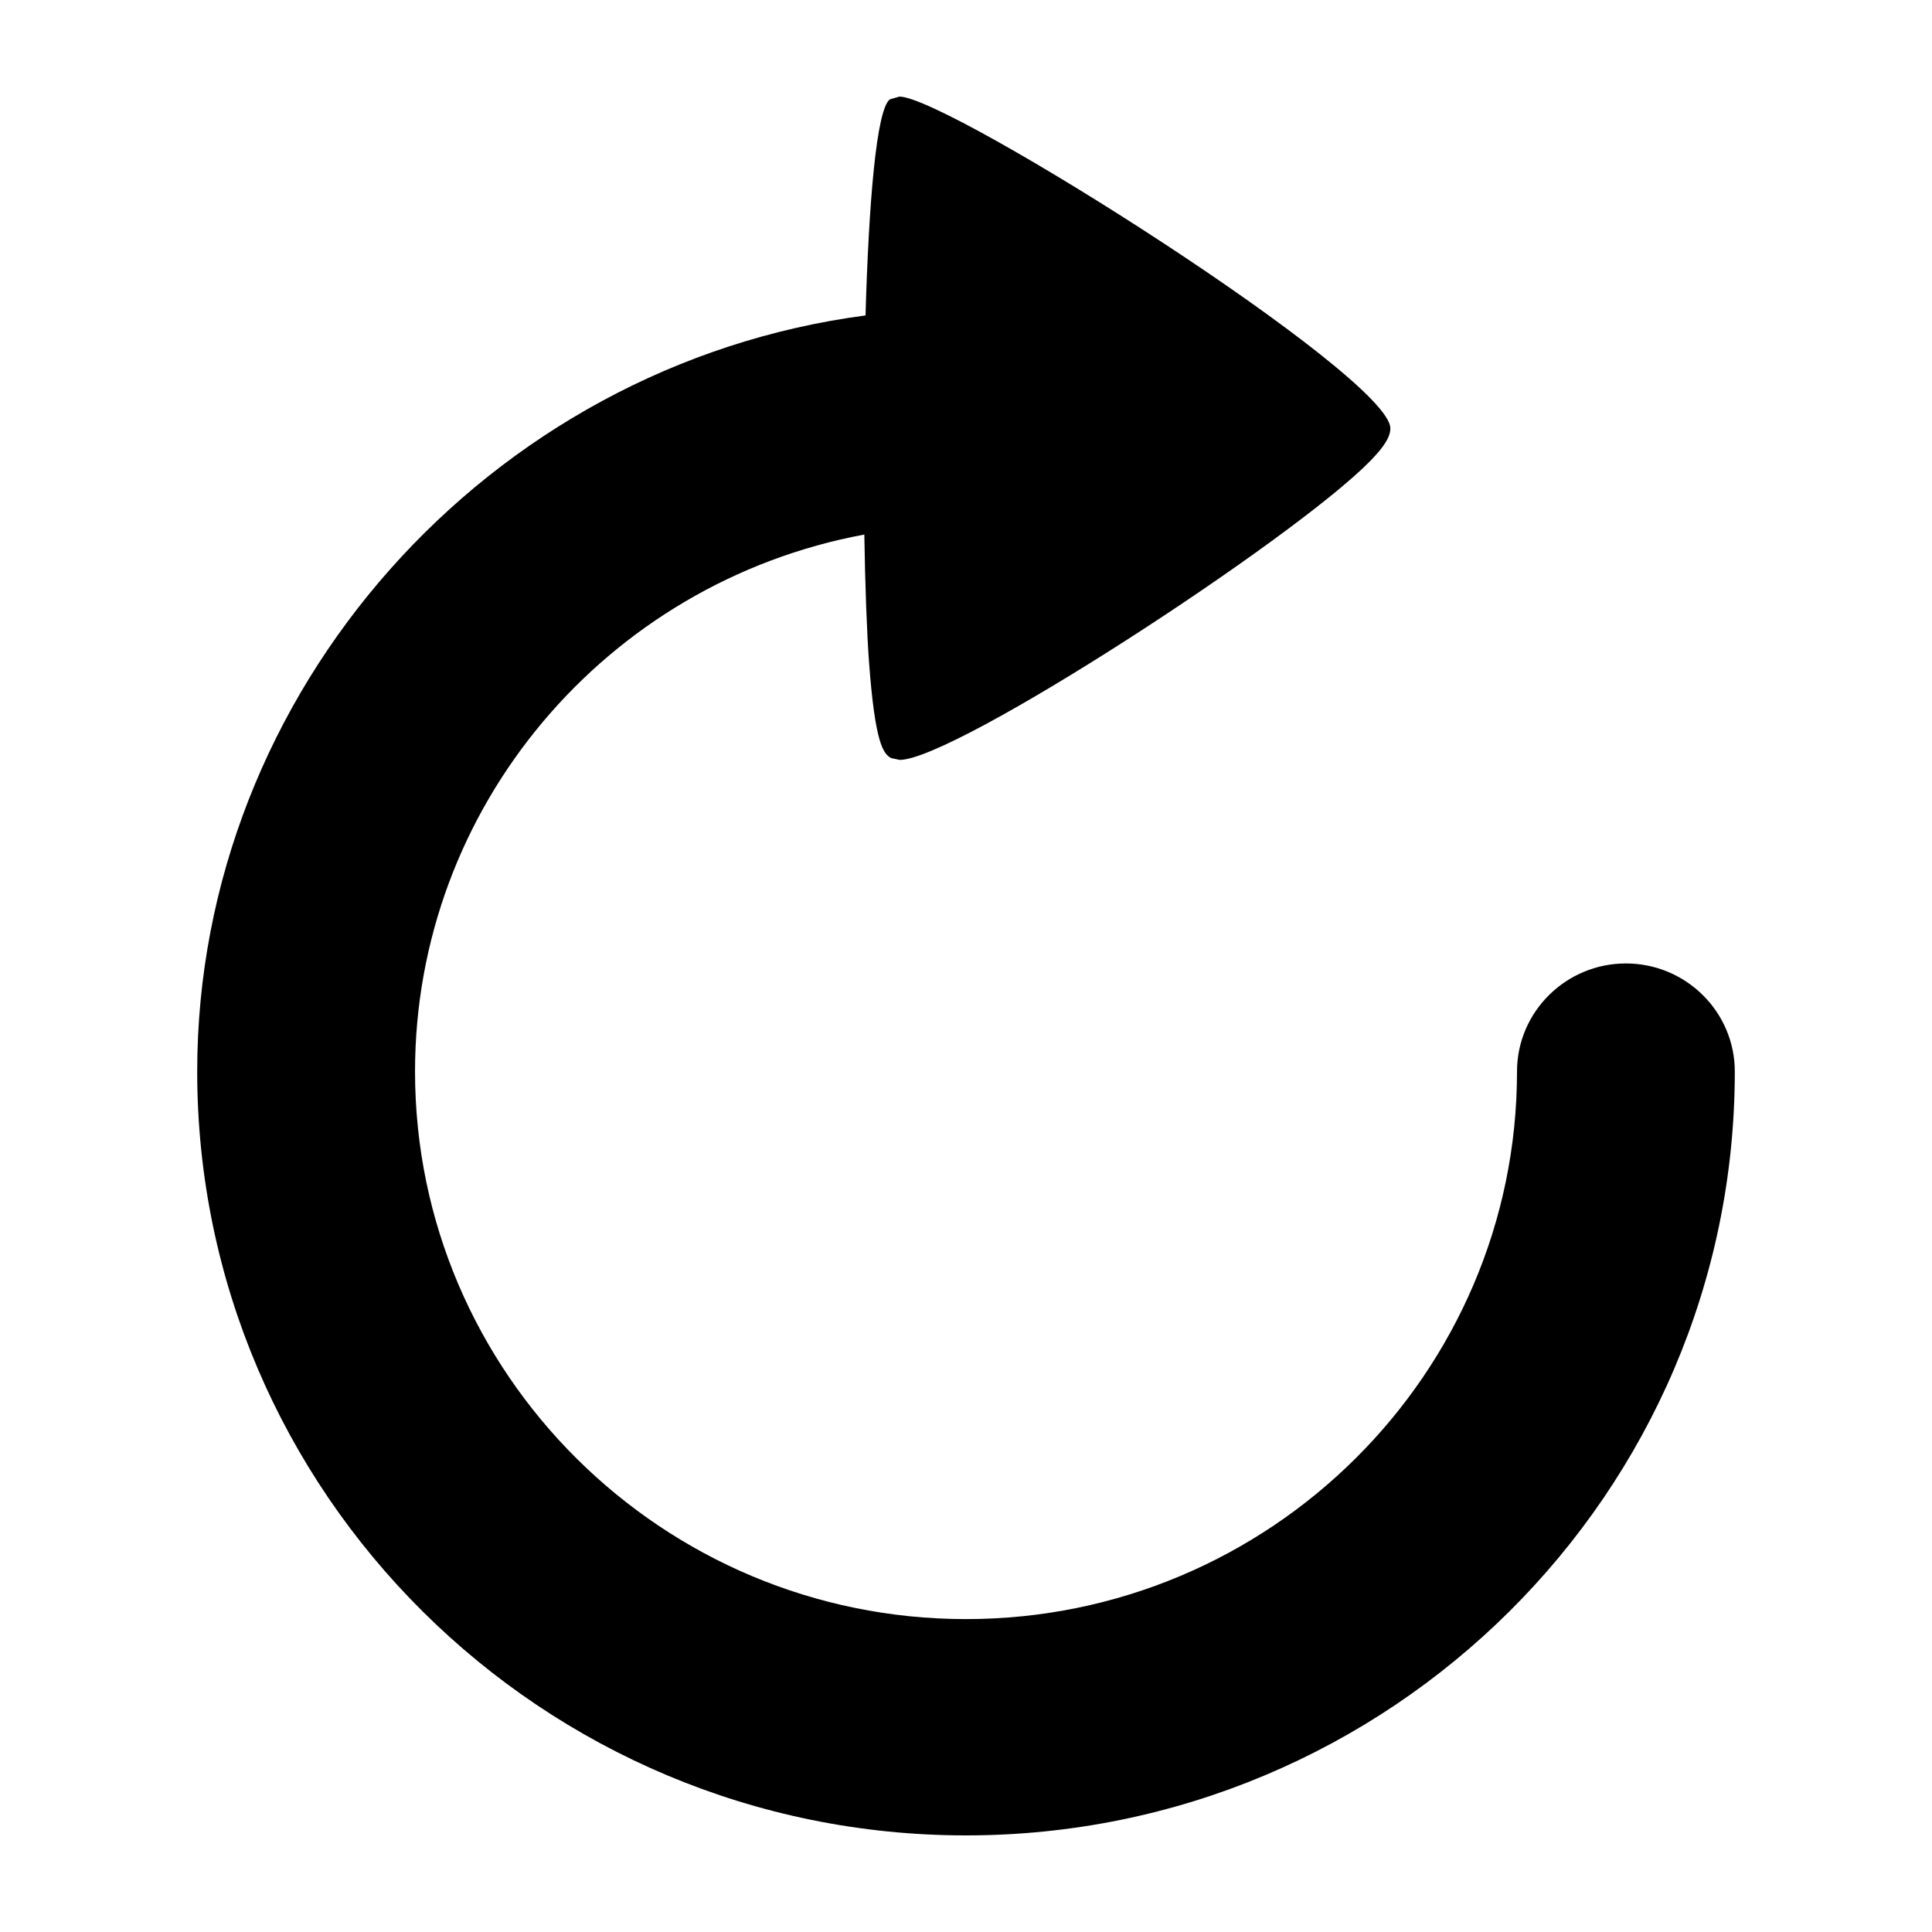
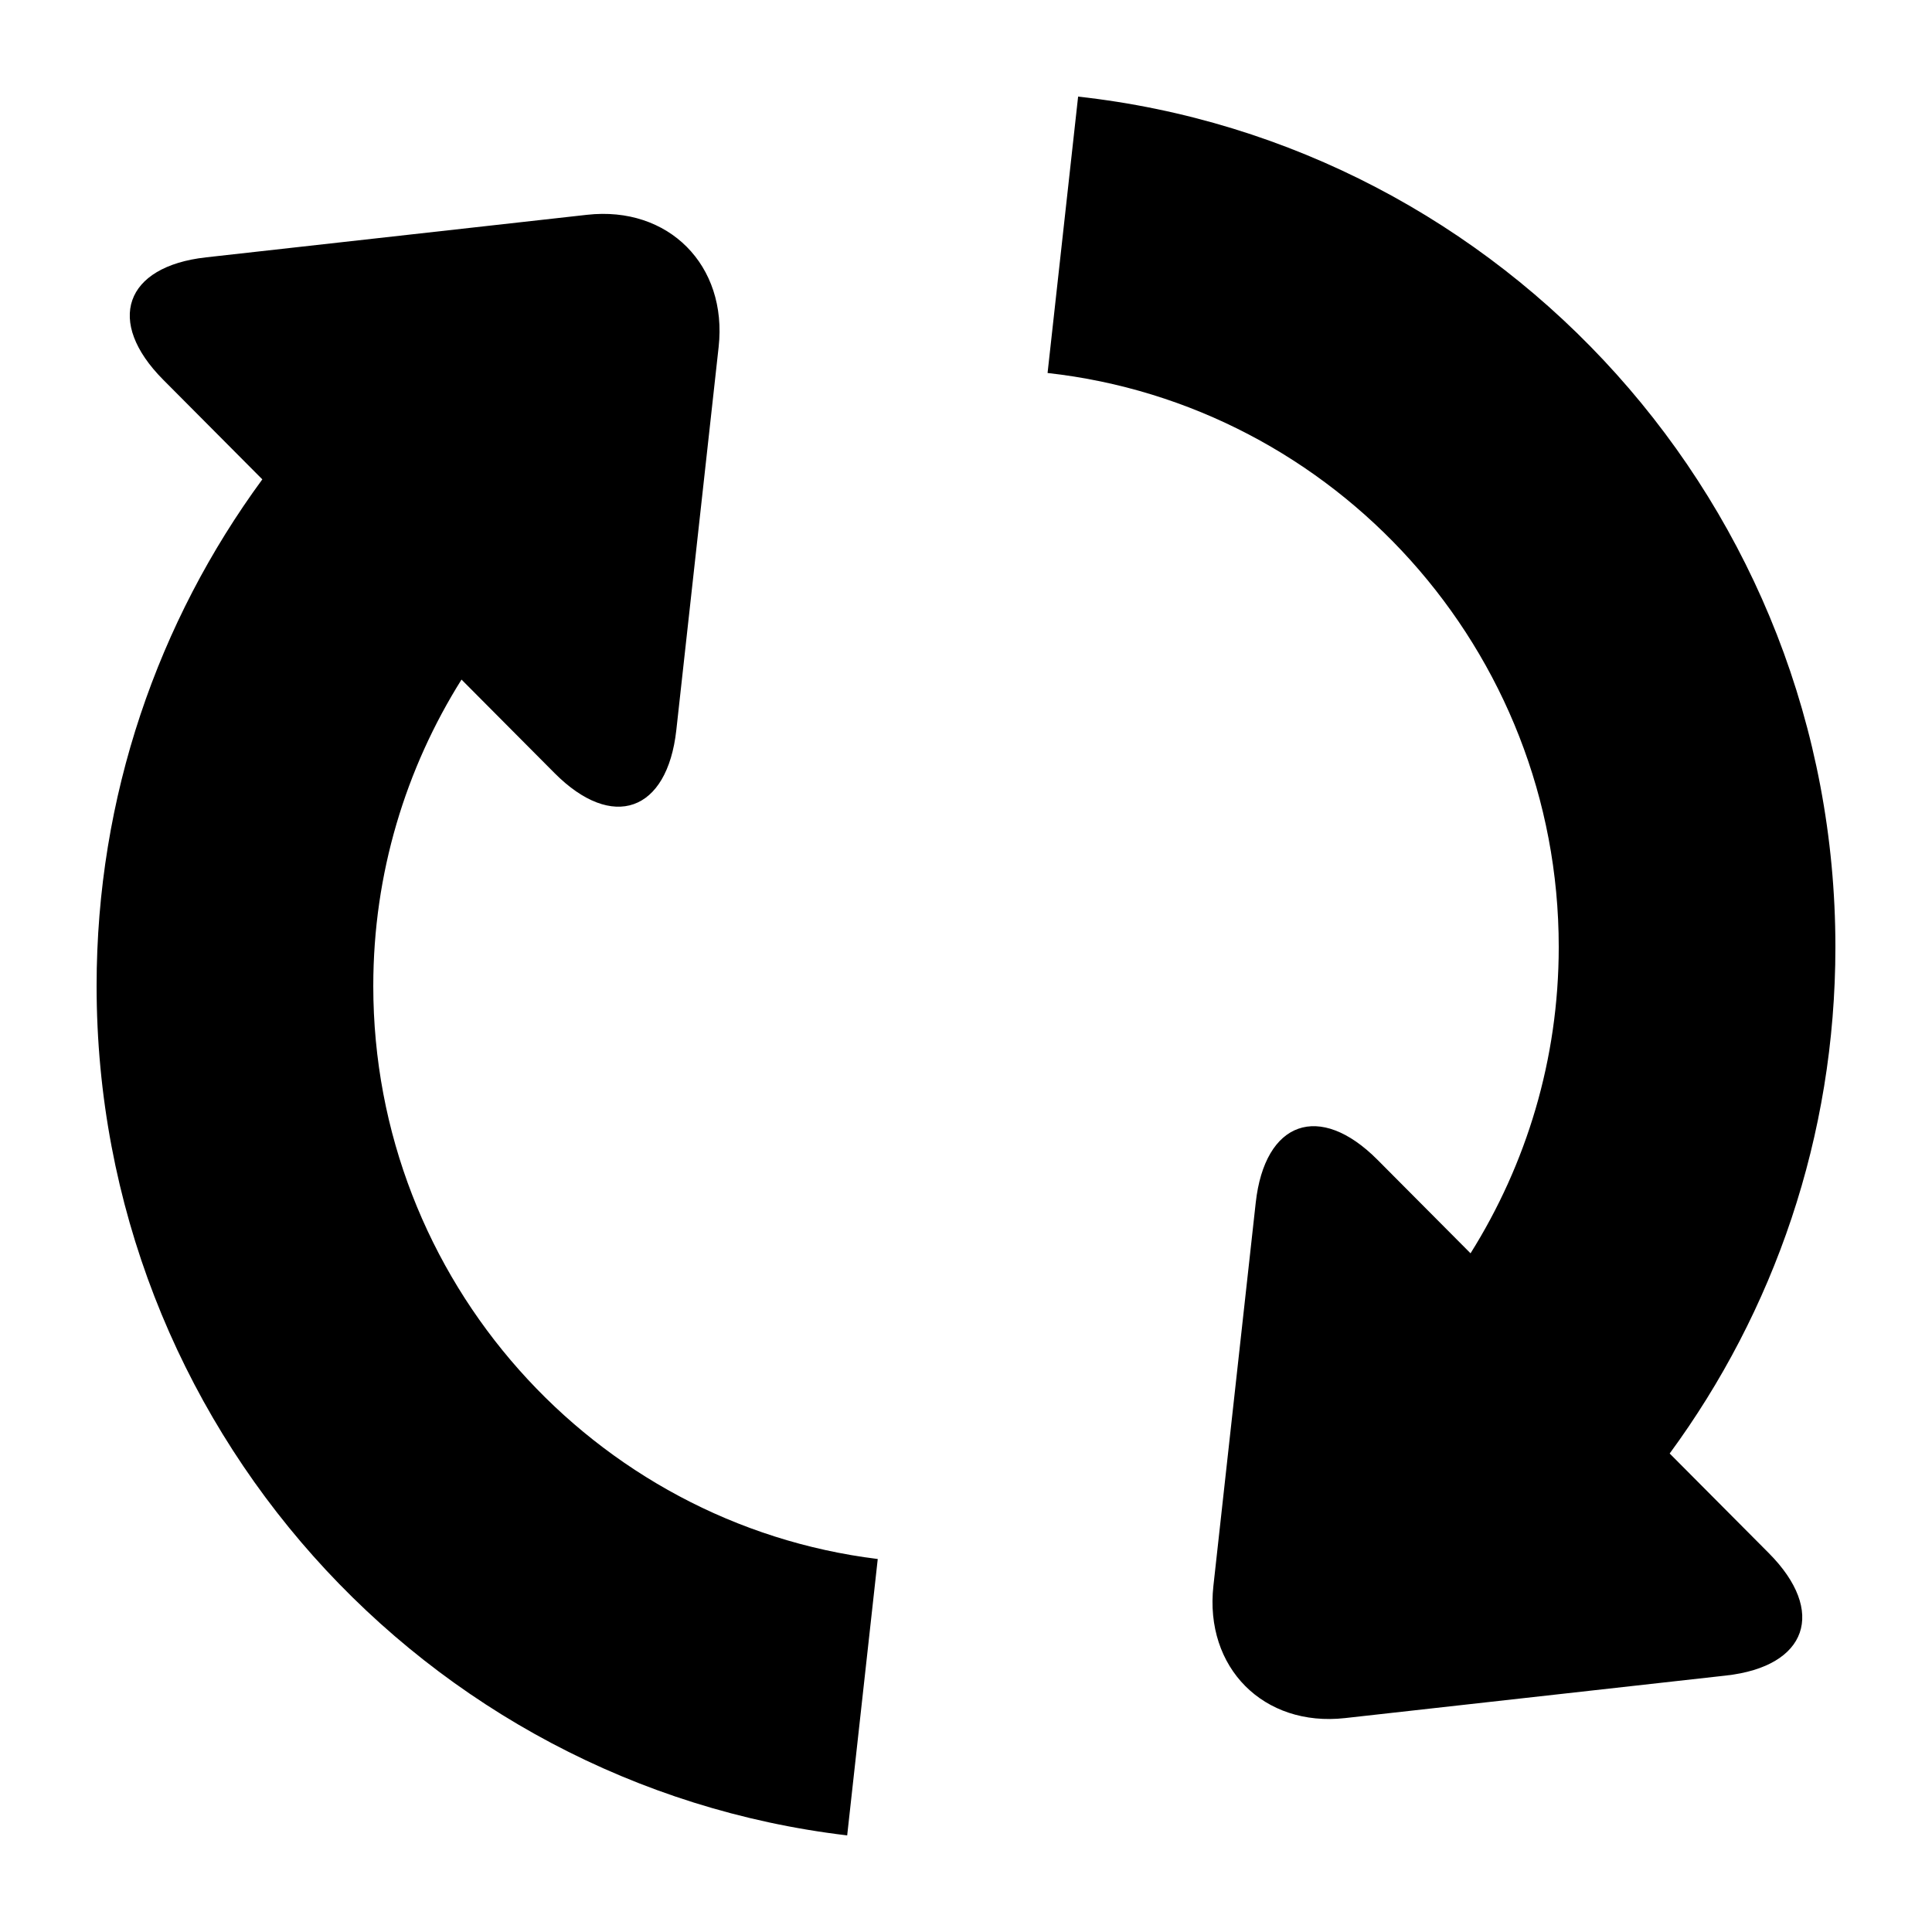
<svg xmlns="http://www.w3.org/2000/svg" fill="#000000" version="1.1" x="0px" y="0px" viewBox="0 0 100 100" enable-background="new 0 0 100 100" xml:space="preserve">
-   <path d="M89.793,55.461C89.793,77.267,71.943,95,50,95c-21.94,0-39.793-17.733-39.793-39.539c0-19.689,15.082-36.567,34.592-39.134  c0.167-5.772,0.558-10.678,1.265-11.187L46.556,5c2.528,0,25.359,14.452,25.408,17.162c0.007,0.442-0.316,0.966-1.092,1.749  c-4.021,4.065-21.452,15.421-24.304,15.421l-0.437-0.092c-0.413-0.211-0.836-0.765-1.147-4.922c-0.117-1.598-0.204-3.969-0.247-6.65  c-13.374,2.486-23.255,14.118-23.255,27.793c0,15.626,12.792,28.343,28.518,28.343c15.729,0,28.52-12.717,28.52-28.343  c0-3.083,2.531-5.593,5.635-5.593C87.266,49.868,89.793,52.378,89.793,55.461z" />
+   <path fill="#000000" d="M45.432,80.694L43.85,95C21.974,92.407,5,73.717,5,51.03c0-9.82,3.192-18.881,8.578-26.218l-5.129-5.155  c-2.999-3.014-2.004-5.865,2.211-6.336l19.724-2.203c4.215-0.471,7.281,2.611,6.812,6.847l-2.19,19.826  c-0.469,4.236-3.306,5.237-6.304,2.223l-4.814-4.839c-2.885,4.598-4.567,10.028-4.567,15.856  C19.32,66.277,30.739,78.887,45.432,80.694z M86.422,75.233C91.809,67.895,95,58.835,95,49.015C95,26.208,77.847,7.435,55.803,5  l-1.581,14.306c14.859,1.649,26.458,14.34,26.458,29.709c0,5.828-1.681,11.258-4.565,15.856l-4.815-4.839  c-2.998-3.014-5.835-2.014-6.304,2.223l-2.19,19.826c-0.469,4.236,2.597,7.318,6.812,6.847l19.724-2.203  c4.215-0.471,5.21-3.322,2.211-6.336L86.422,75.233z" />
</svg>
